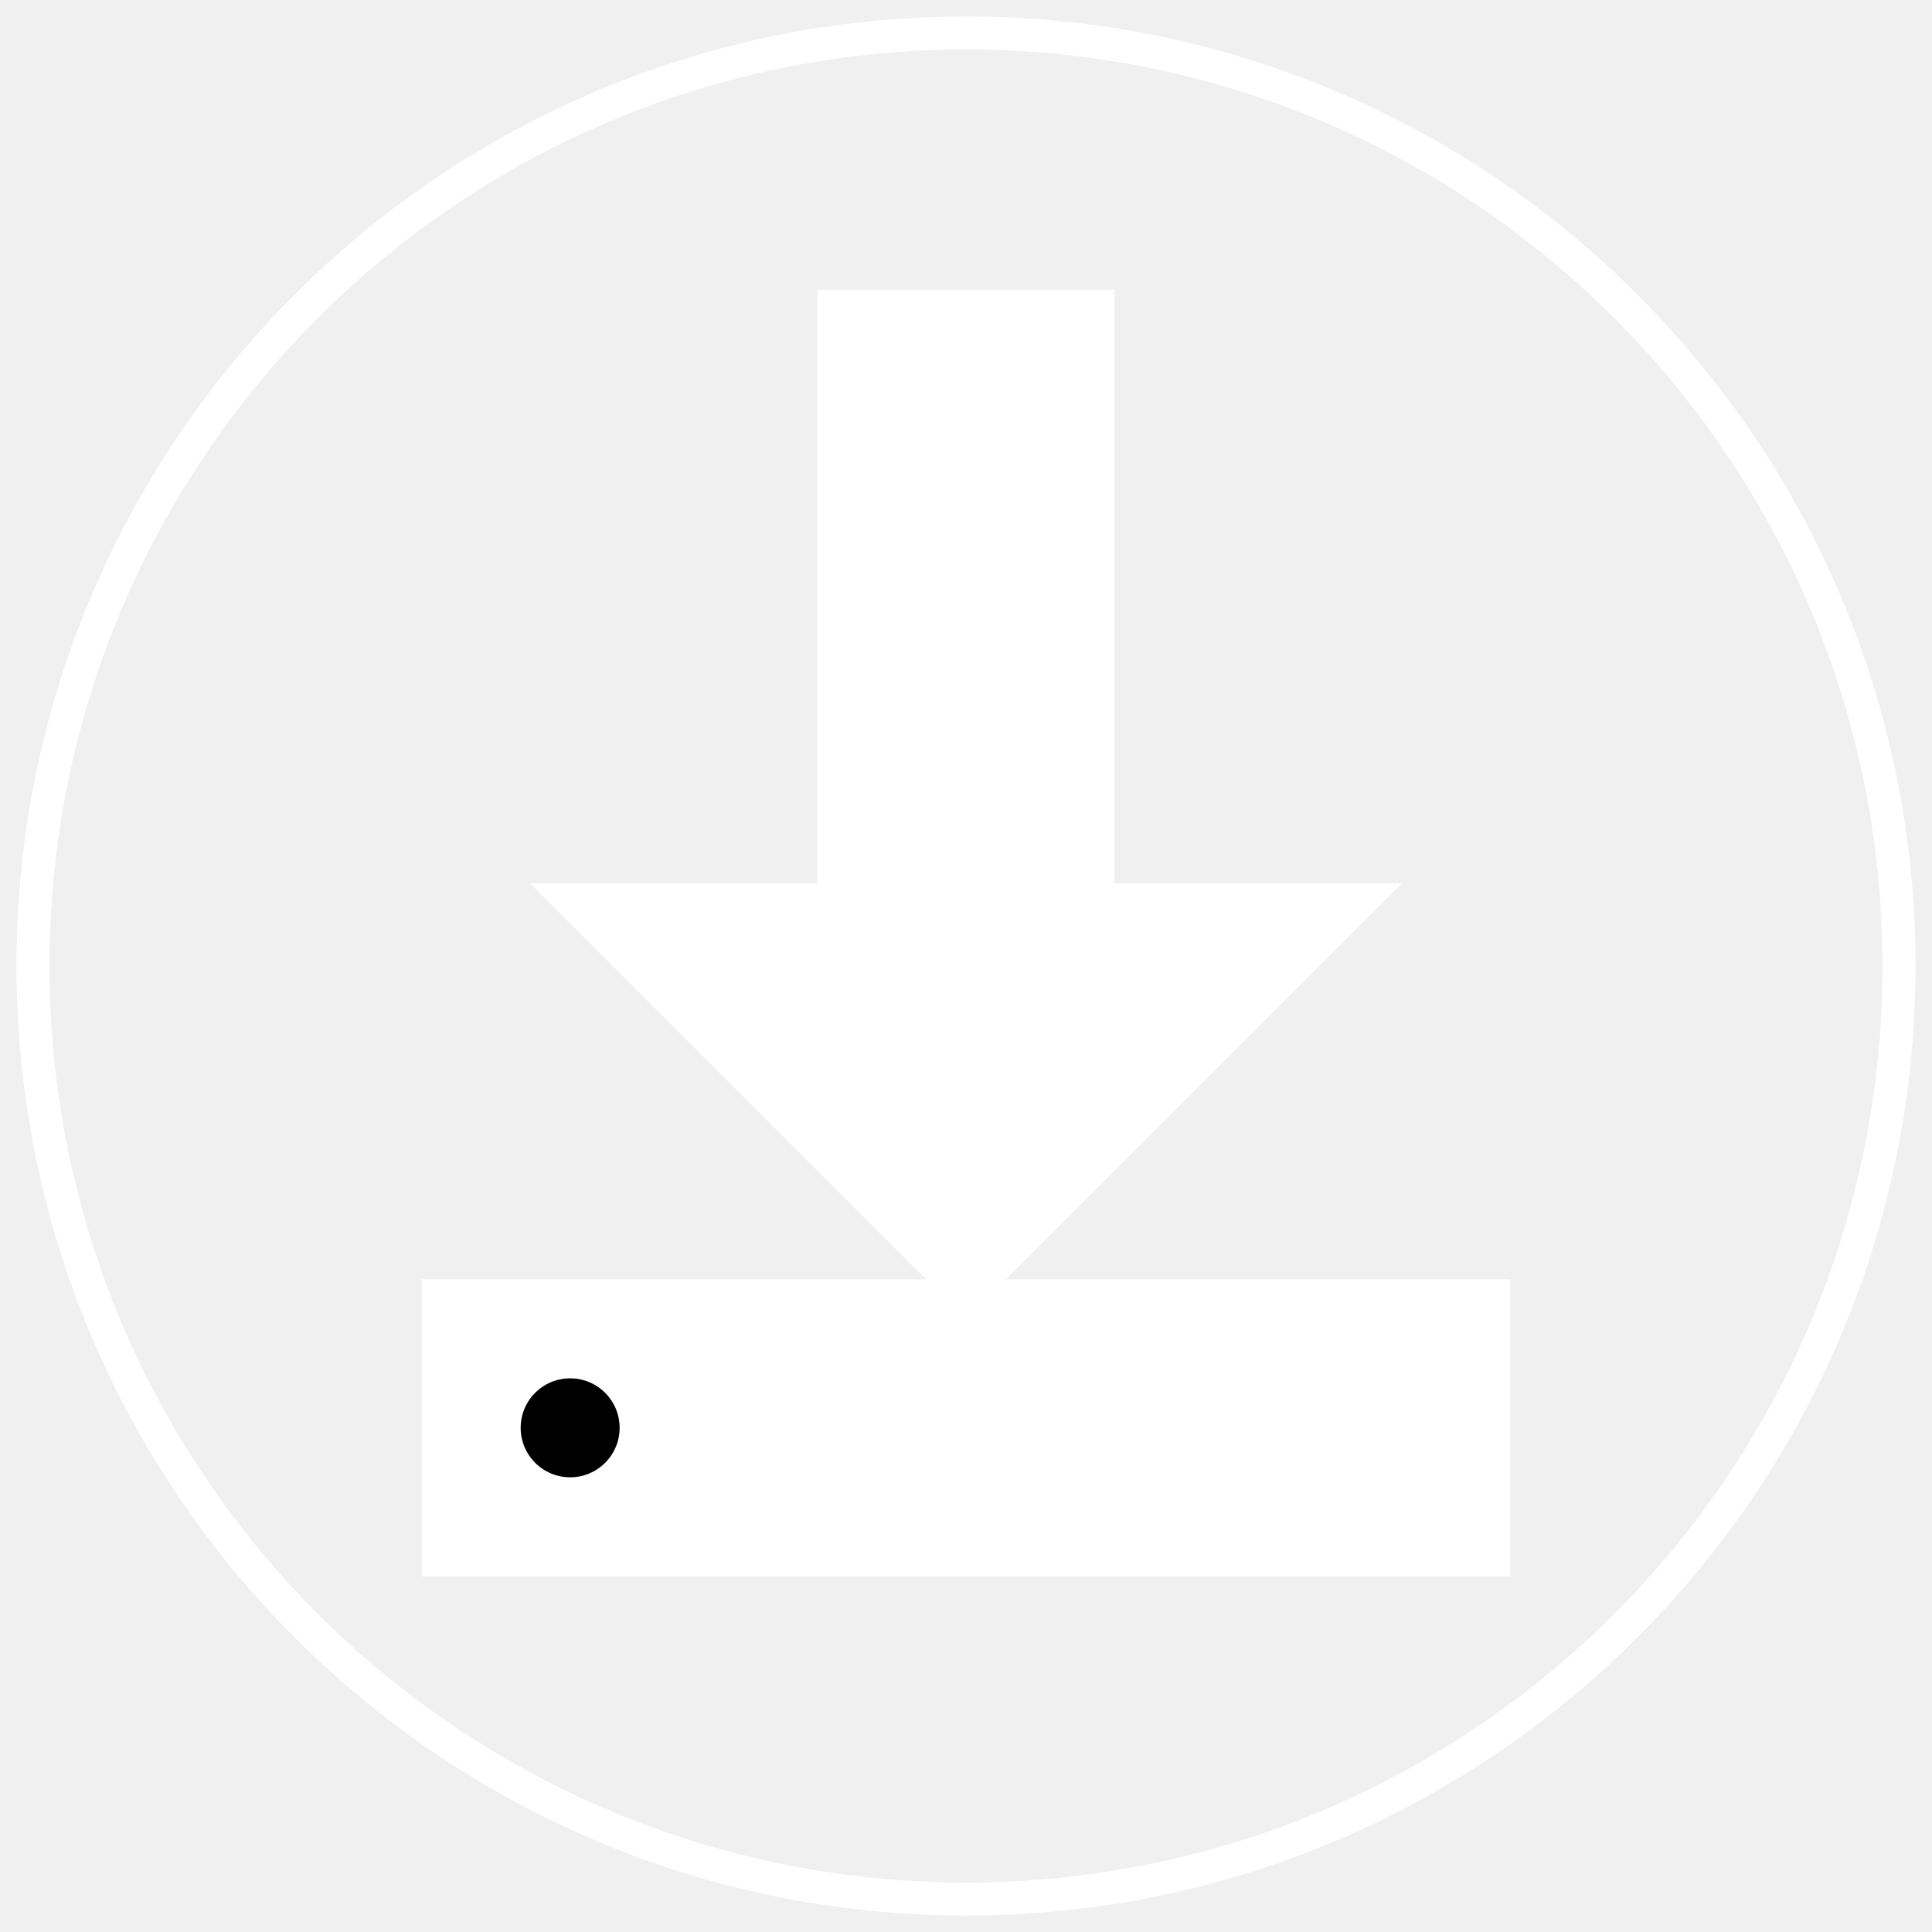
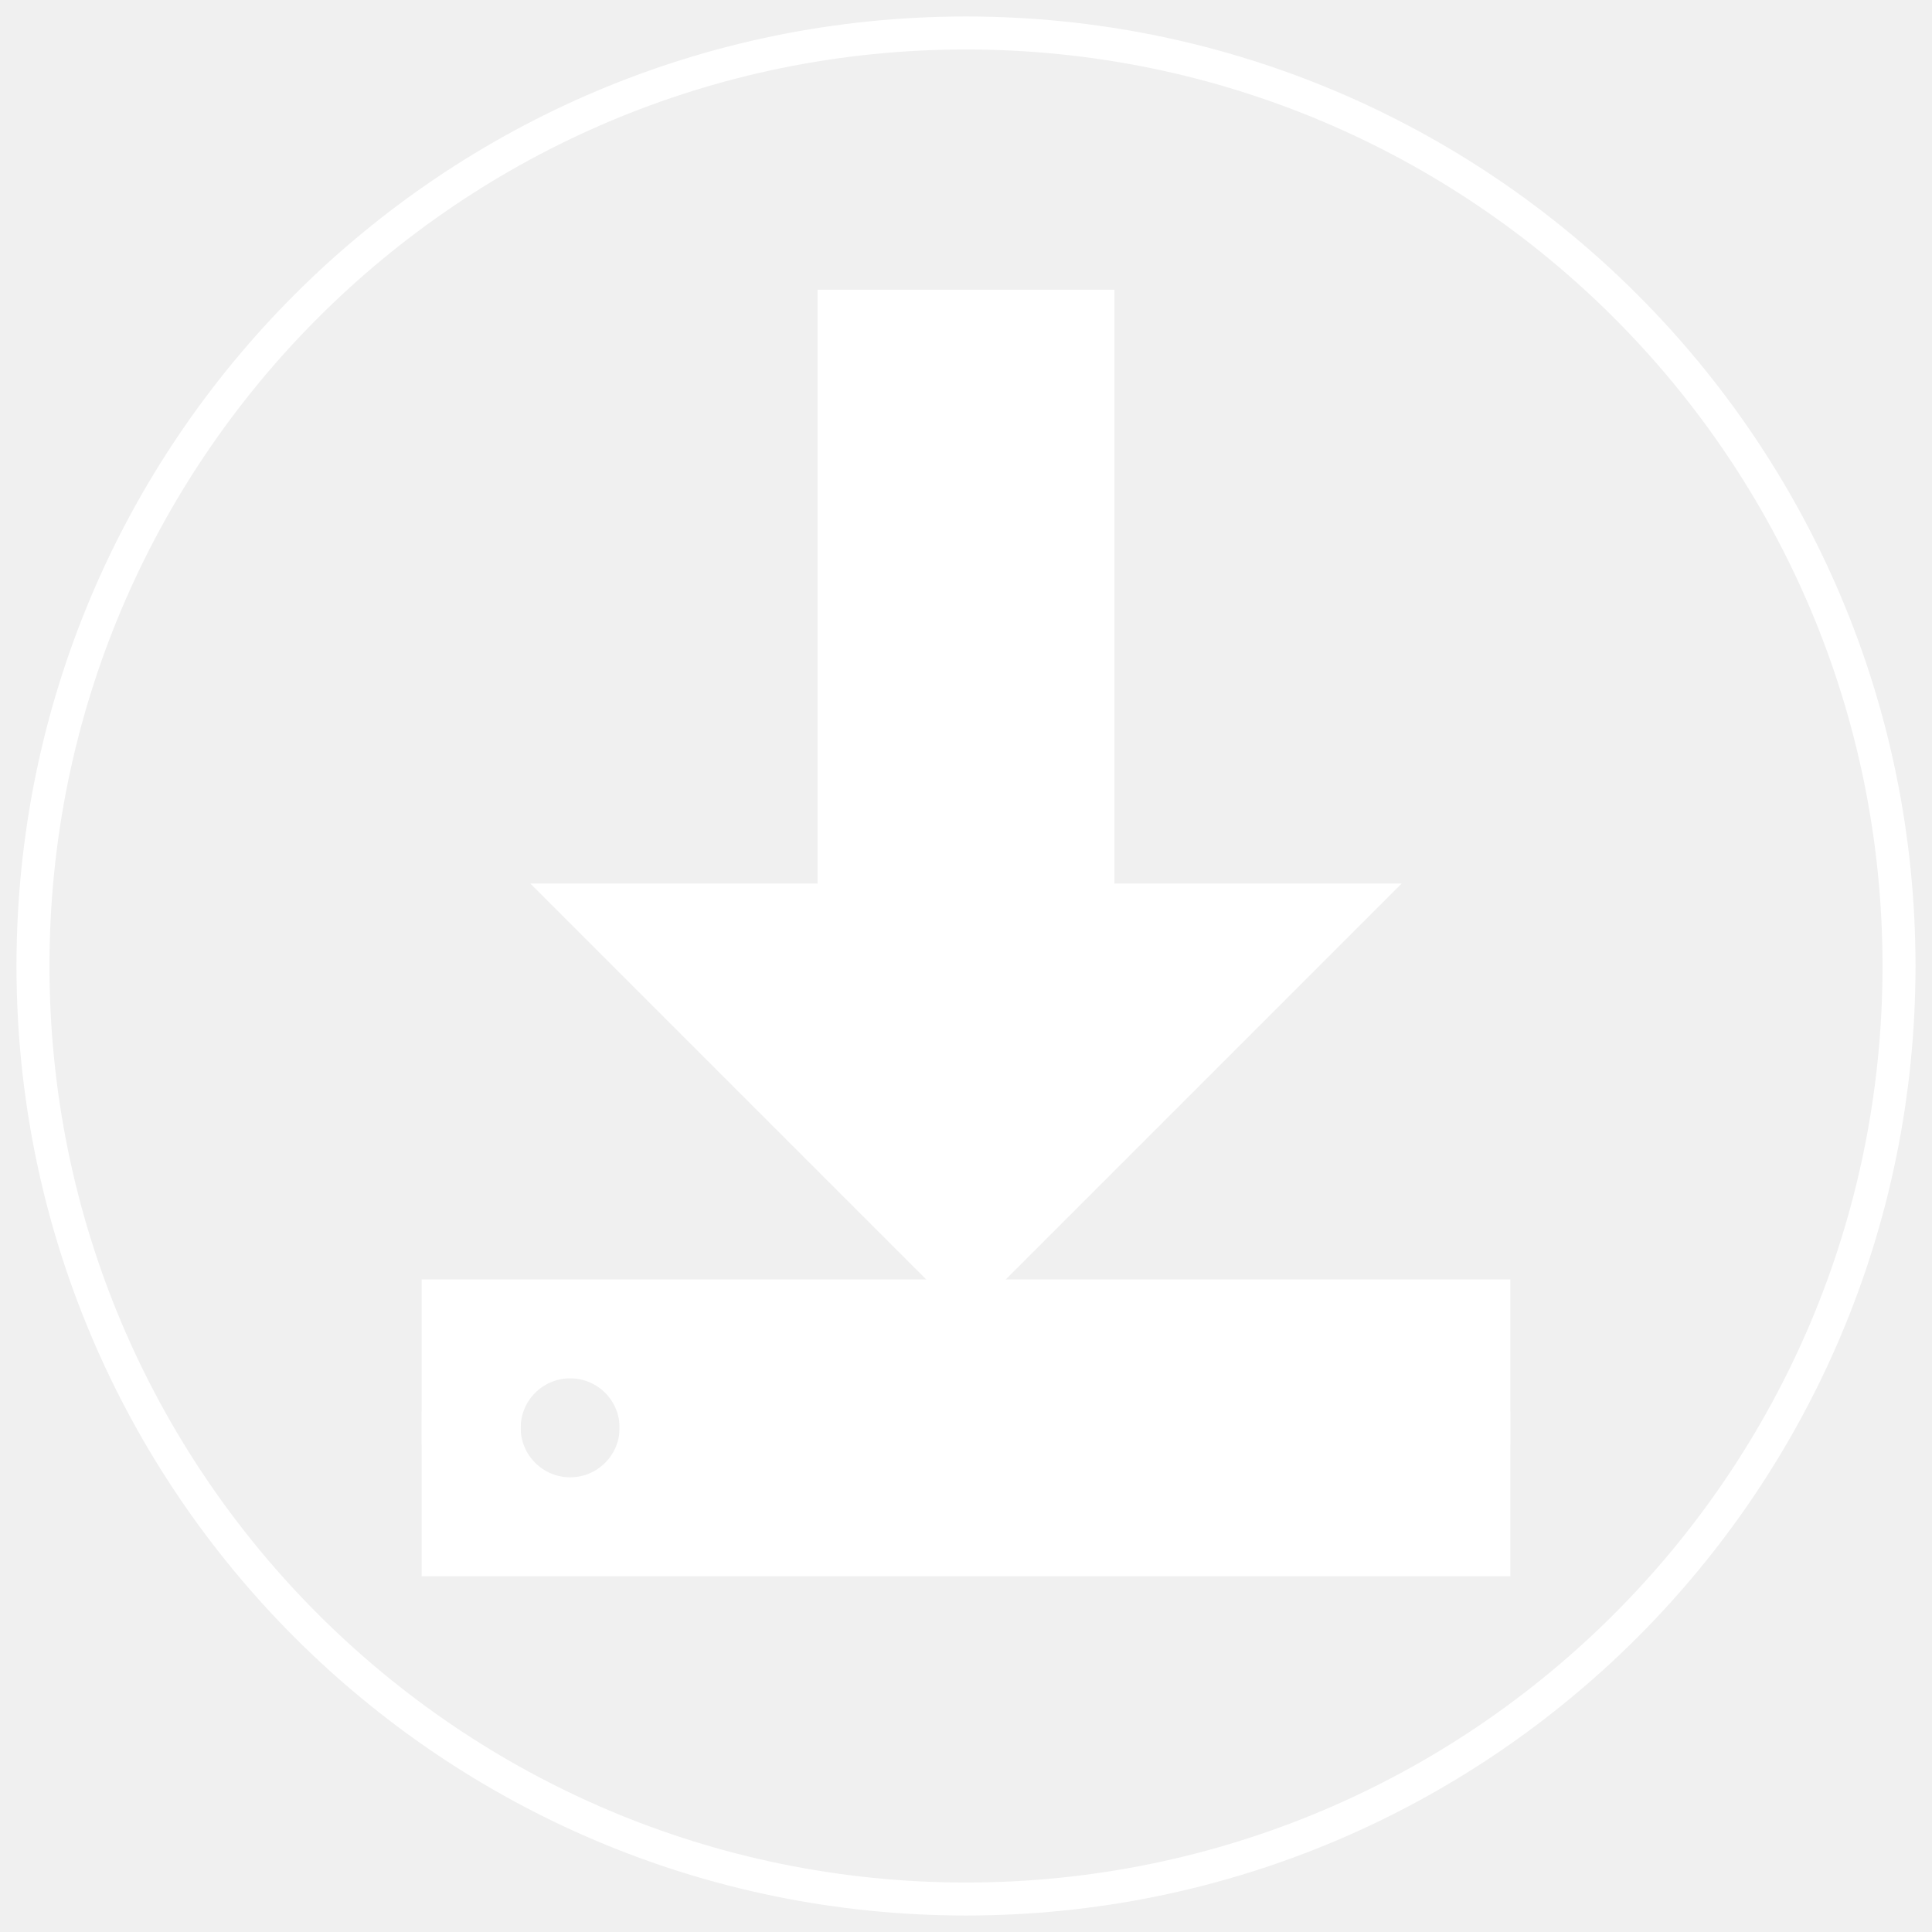
<svg xmlns="http://www.w3.org/2000/svg" xmlns:ns1="http://www.librecad.org" width="282.843mm" height="282.843mm" viewBox="-5 -5 292.843 292.843">
  <g ns1:layername="0" ns1:is_locked="false" ns1:is_construction="false" fill="none" stroke="white" stroke-width="5">
    <circle cx="141.421" cy="141.421" r="141.421" />
    <path fill="white" d="M121.421,41.421 L161.421,41.421 L161.421,131.421 L201.421,131.421 L141.421,191.421 L81.421,131.421 L121.421,131.421 L121.421,41.421 Z " />
-     <path fill="white" d="M221.421,231.421 L61.421,231.421 L61.421,191.421 L221.421,191.421 L221.421,231.421 Z " />
-     <circle fill="black" cx="81.421" cy="211.421" r="10" />
+     <path fill="white" d="M91.421,211.421 A10,10 0 0,0 71.421,211.421 L61.421,211.421 L61.421,191.421 L221.421,191.421 L221.421,211.421 L91.421,211.421 Z " />
+     <path fill="white" d="M61.421,231.421 L61.421,211.421 L71.421,211.421 A10,10 0 0,0 91.421,211.421 L221.421,211.421 L221.421,231.421 L61.421,231.421 Z " />
  </g>
</svg>
